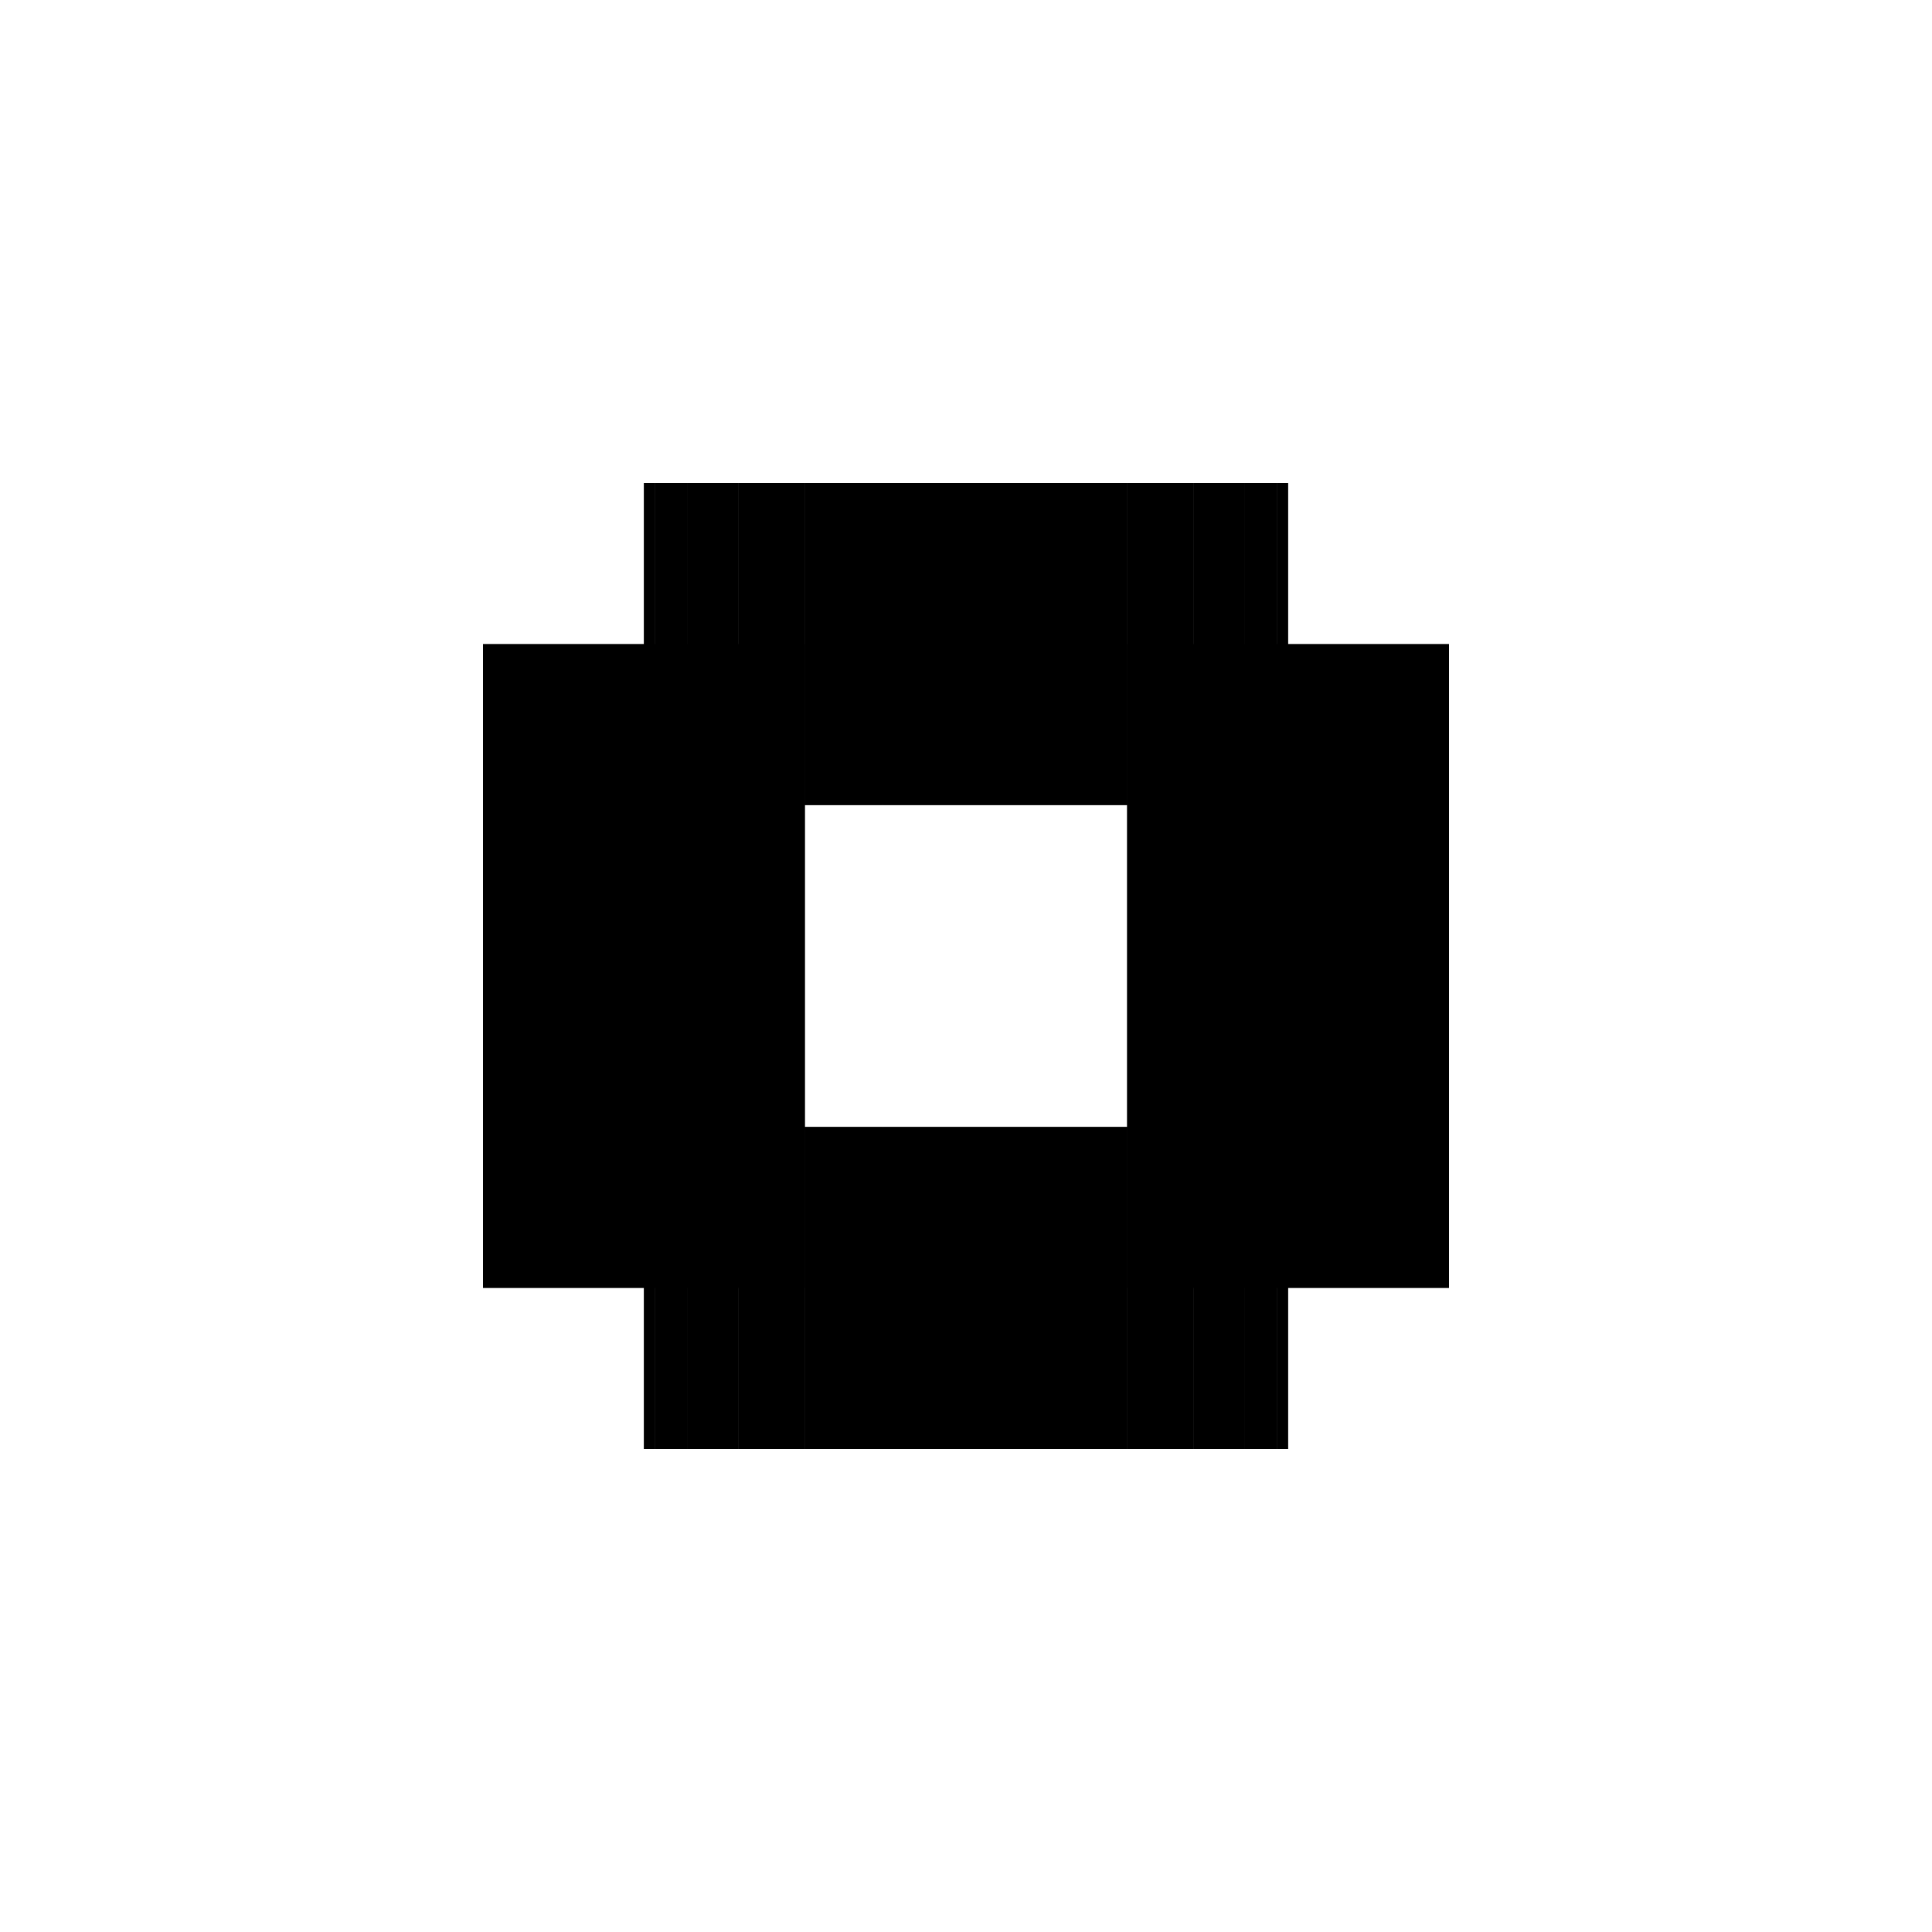
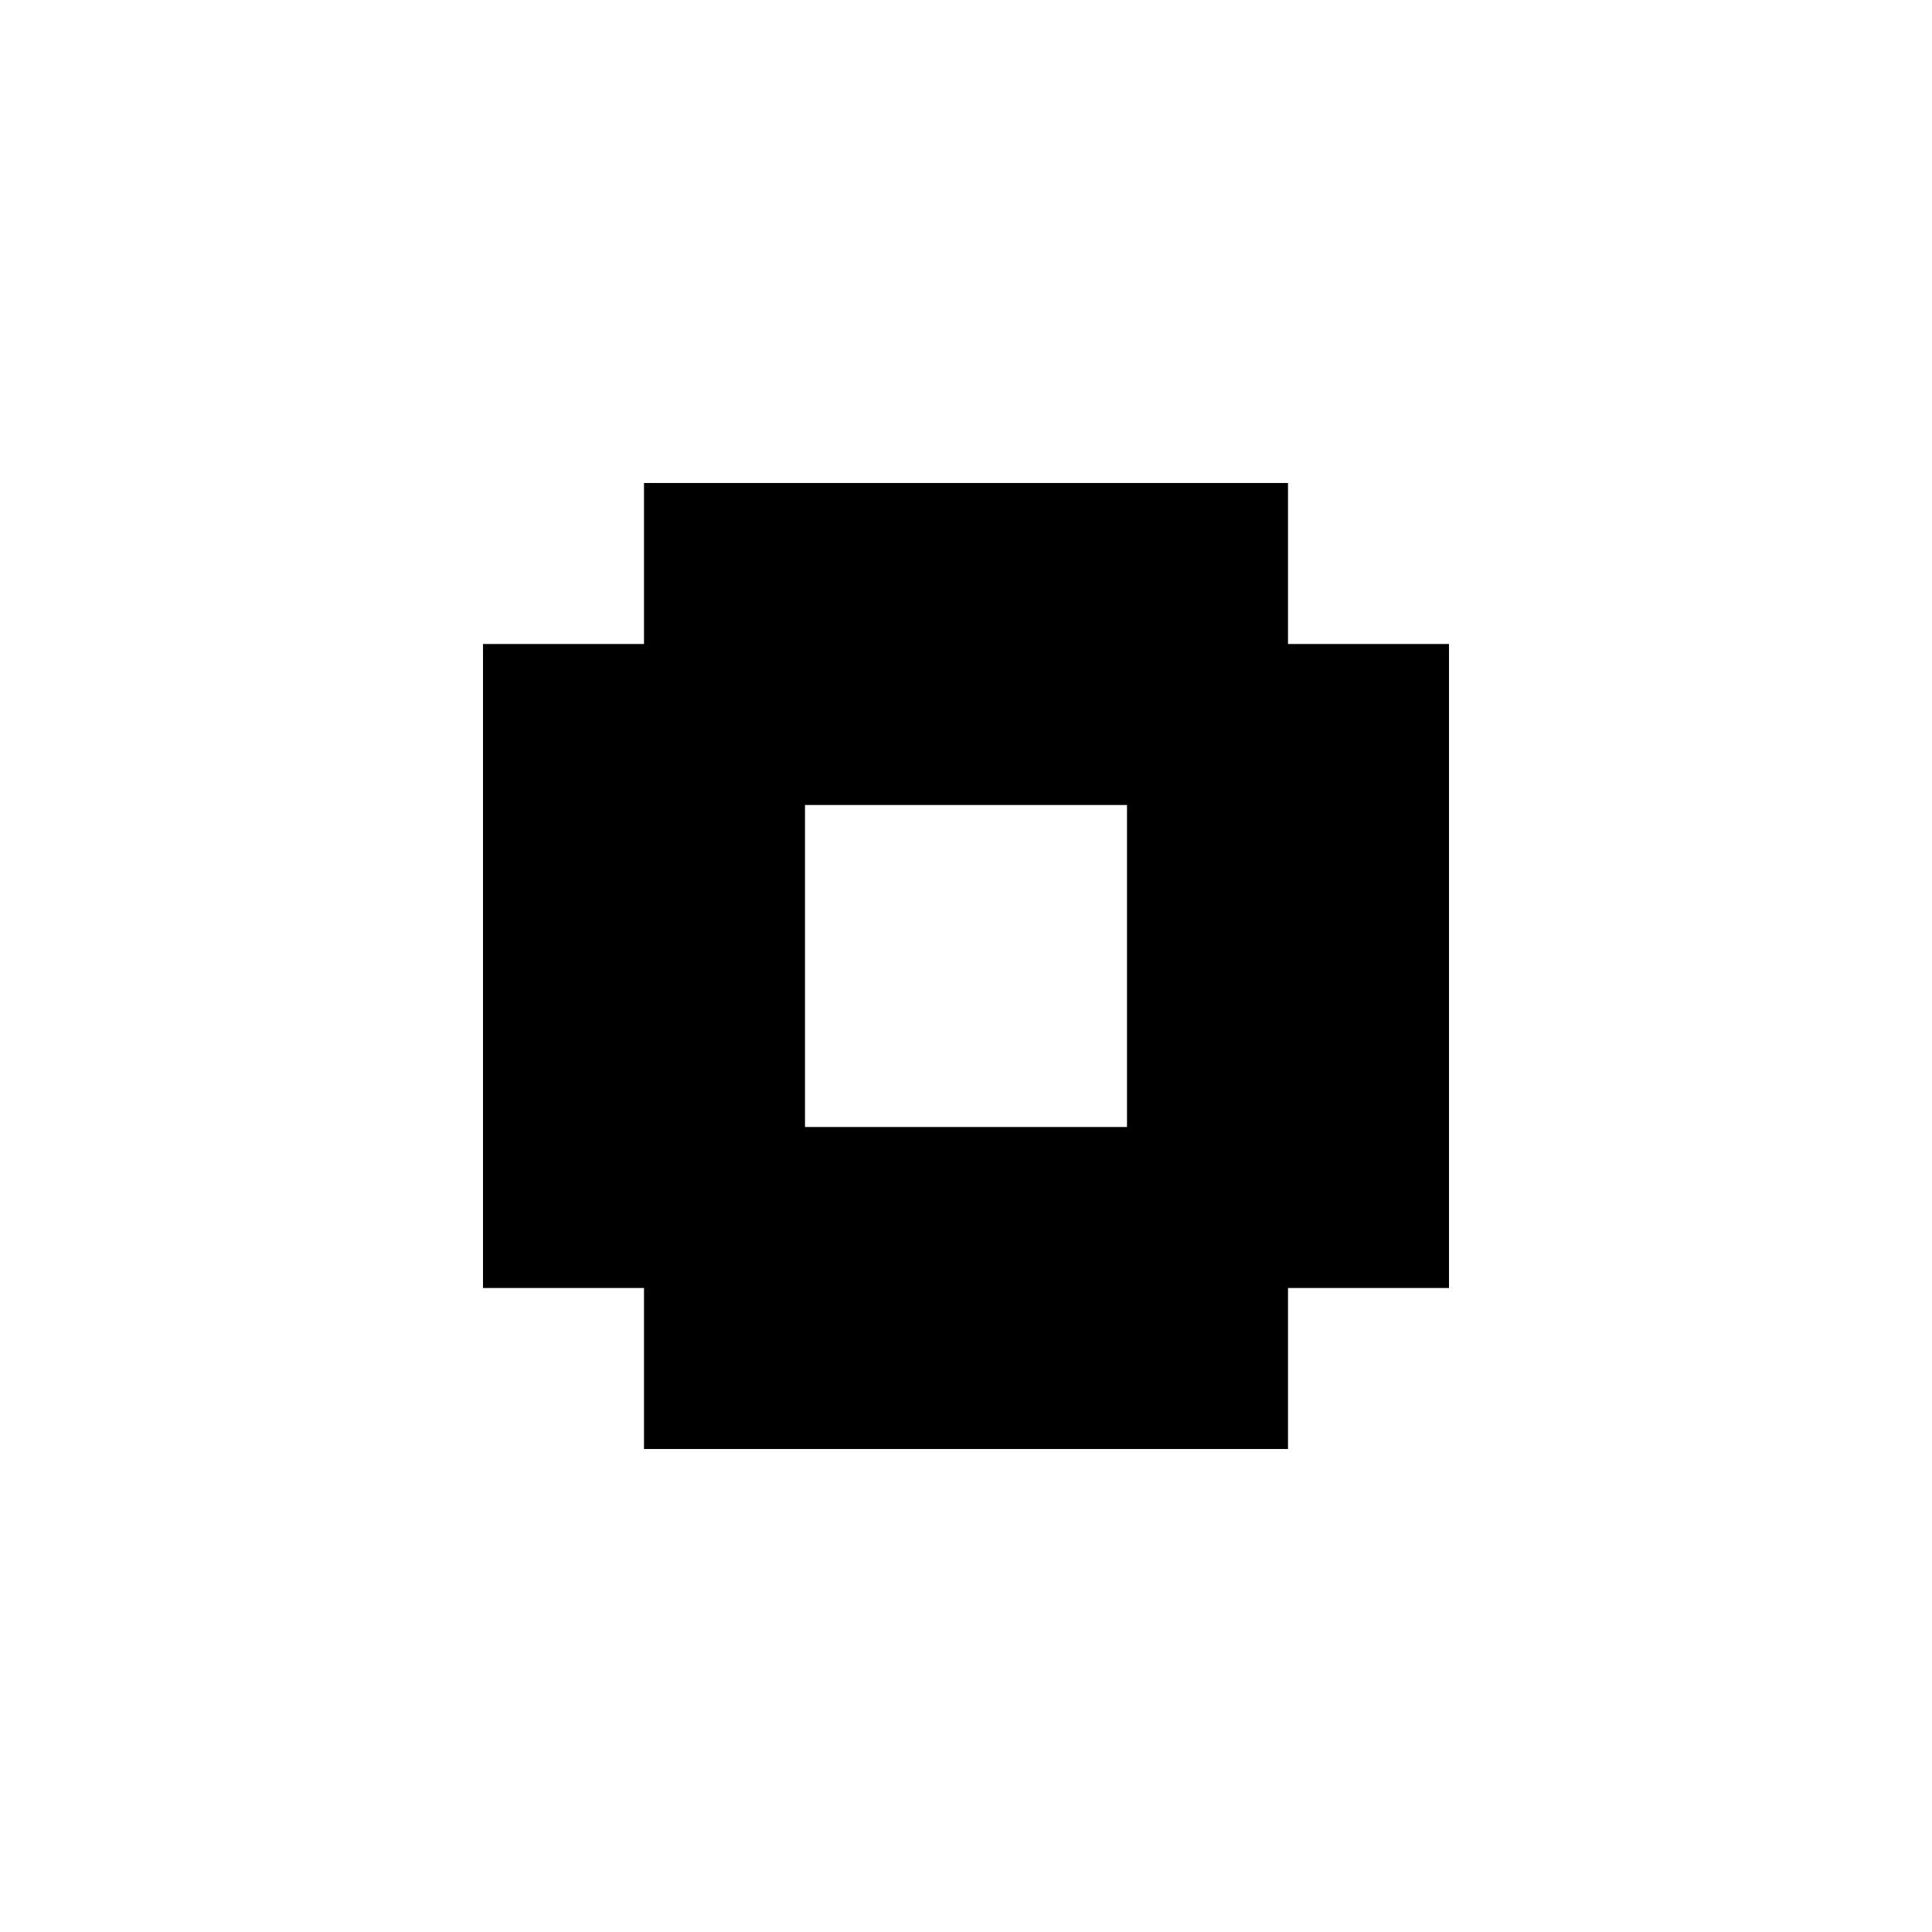
<svg xmlns="http://www.w3.org/2000/svg" viewBox="0 0 6.0 6.0">
  <g class="visible" fill="none" stroke="black" stroke-width="1.0">
    <polyline points="2.0,4.0 2.0,2.0" />
-     <polyline points="2.0,4.0 2.034,4.0" />
-     <polyline points="2.0,2.0 2.034,2.0" />
-     <polyline points="2.034,4.0 2.134,4.0" />
-     <polyline points="2.034,2.0 2.134,2.0" />
-     <polyline points="2.134,4.0 2.293,4.0" />
-     <polyline points="2.134,2.0 2.293,2.0" />
-     <polyline points="2.293,4.0 2.5,4.0" />
-     <polyline points="2.293,2.0 2.5,2.0" />
-     <polyline points="2.5,4.0 2.741,4.0" />
-     <polyline points="2.5,2.0 2.741,2.0" />
-     <polyline points="2.741,4.0 3.0,4.0" />
-     <polyline points="2.741,2.0 3.0,2.0" />
-     <polyline points="3.0,4.0 3.259,4.0" />
-     <polyline points="3.0,2.0 3.259,2.0" />
-     <polyline points="3.259,4.0 3.5,4.0" />
-     <polyline points="3.259,2.0 3.5,2.0" />
-     <polyline points="3.5,4.0 3.707,4.0" />
-     <polyline points="3.5,2.0 3.707,2.0" />
-     <polyline points="3.707,4.0 3.866,4.0" />
-     <polyline points="3.707,2.0 3.866,2.0" />
-     <polyline points="3.866,4.0 3.966,4.0" />
-     <polyline points="3.866,2.0 3.966,2.0" />
-     <polyline points="3.966,4.0 4.0,4.0" />
-     <polyline points="3.966,2.0 4.0,2.0" />
+     <polyline points="2.0,4.0 4.0,4.0" />
+     <polyline points="2.0,2.0 4.0,2.0" />
    <polyline points="4.0,4.0 4.0,2.0" />
  </g>
-   <g class="hidden" fill="none" stroke="black" stroke-width="1.0" stroke-dasharray="4.0 3.0">
-     <polyline points="2.0,4.0 2.034,4.0" />
-     <polyline points="2.0,2.0 2.034,2.0" />
-     <polyline points="2.034,4.0 2.134,4.0" />
-     <polyline points="2.034,2.0 2.134,2.0" />
-     <polyline points="2.134,4.0 2.293,4.0" />
-     <polyline points="2.134,2.0 2.293,2.0" />
-     <polyline points="2.293,4.0 2.5,4.0" />
-     <polyline points="2.293,2.0 2.5,2.0" />
-     <polyline points="2.5,4.0 2.741,4.0" />
-     <polyline points="2.5,2.0 2.741,2.0" />
-     <polyline points="2.741,4.0 3.0,4.0" />
-     <polyline points="2.741,2.0 3.0,2.0" />
-     <polyline points="3.0,4.0 3.259,4.0" />
-     <polyline points="3.0,2.0 3.259,2.0" />
-     <polyline points="3.259,4.0 3.5,4.0" />
-     <polyline points="3.259,2.0 3.5,2.0" />
-     <polyline points="3.5,4.0 3.707,4.0" />
-     <polyline points="3.5,2.0 3.707,2.0" />
-     <polyline points="3.707,4.0 3.866,4.0" />
-     <polyline points="3.707,2.0 3.866,2.0" />
-     <polyline points="3.866,4.0 3.966,4.0" />
-     <polyline points="3.866,2.0 3.966,2.0" />
-     <polyline points="3.966,4.0 4.0,4.0" />
-     <polyline points="3.966,2.0 4.0,2.0" />
-   </g>
</svg>
